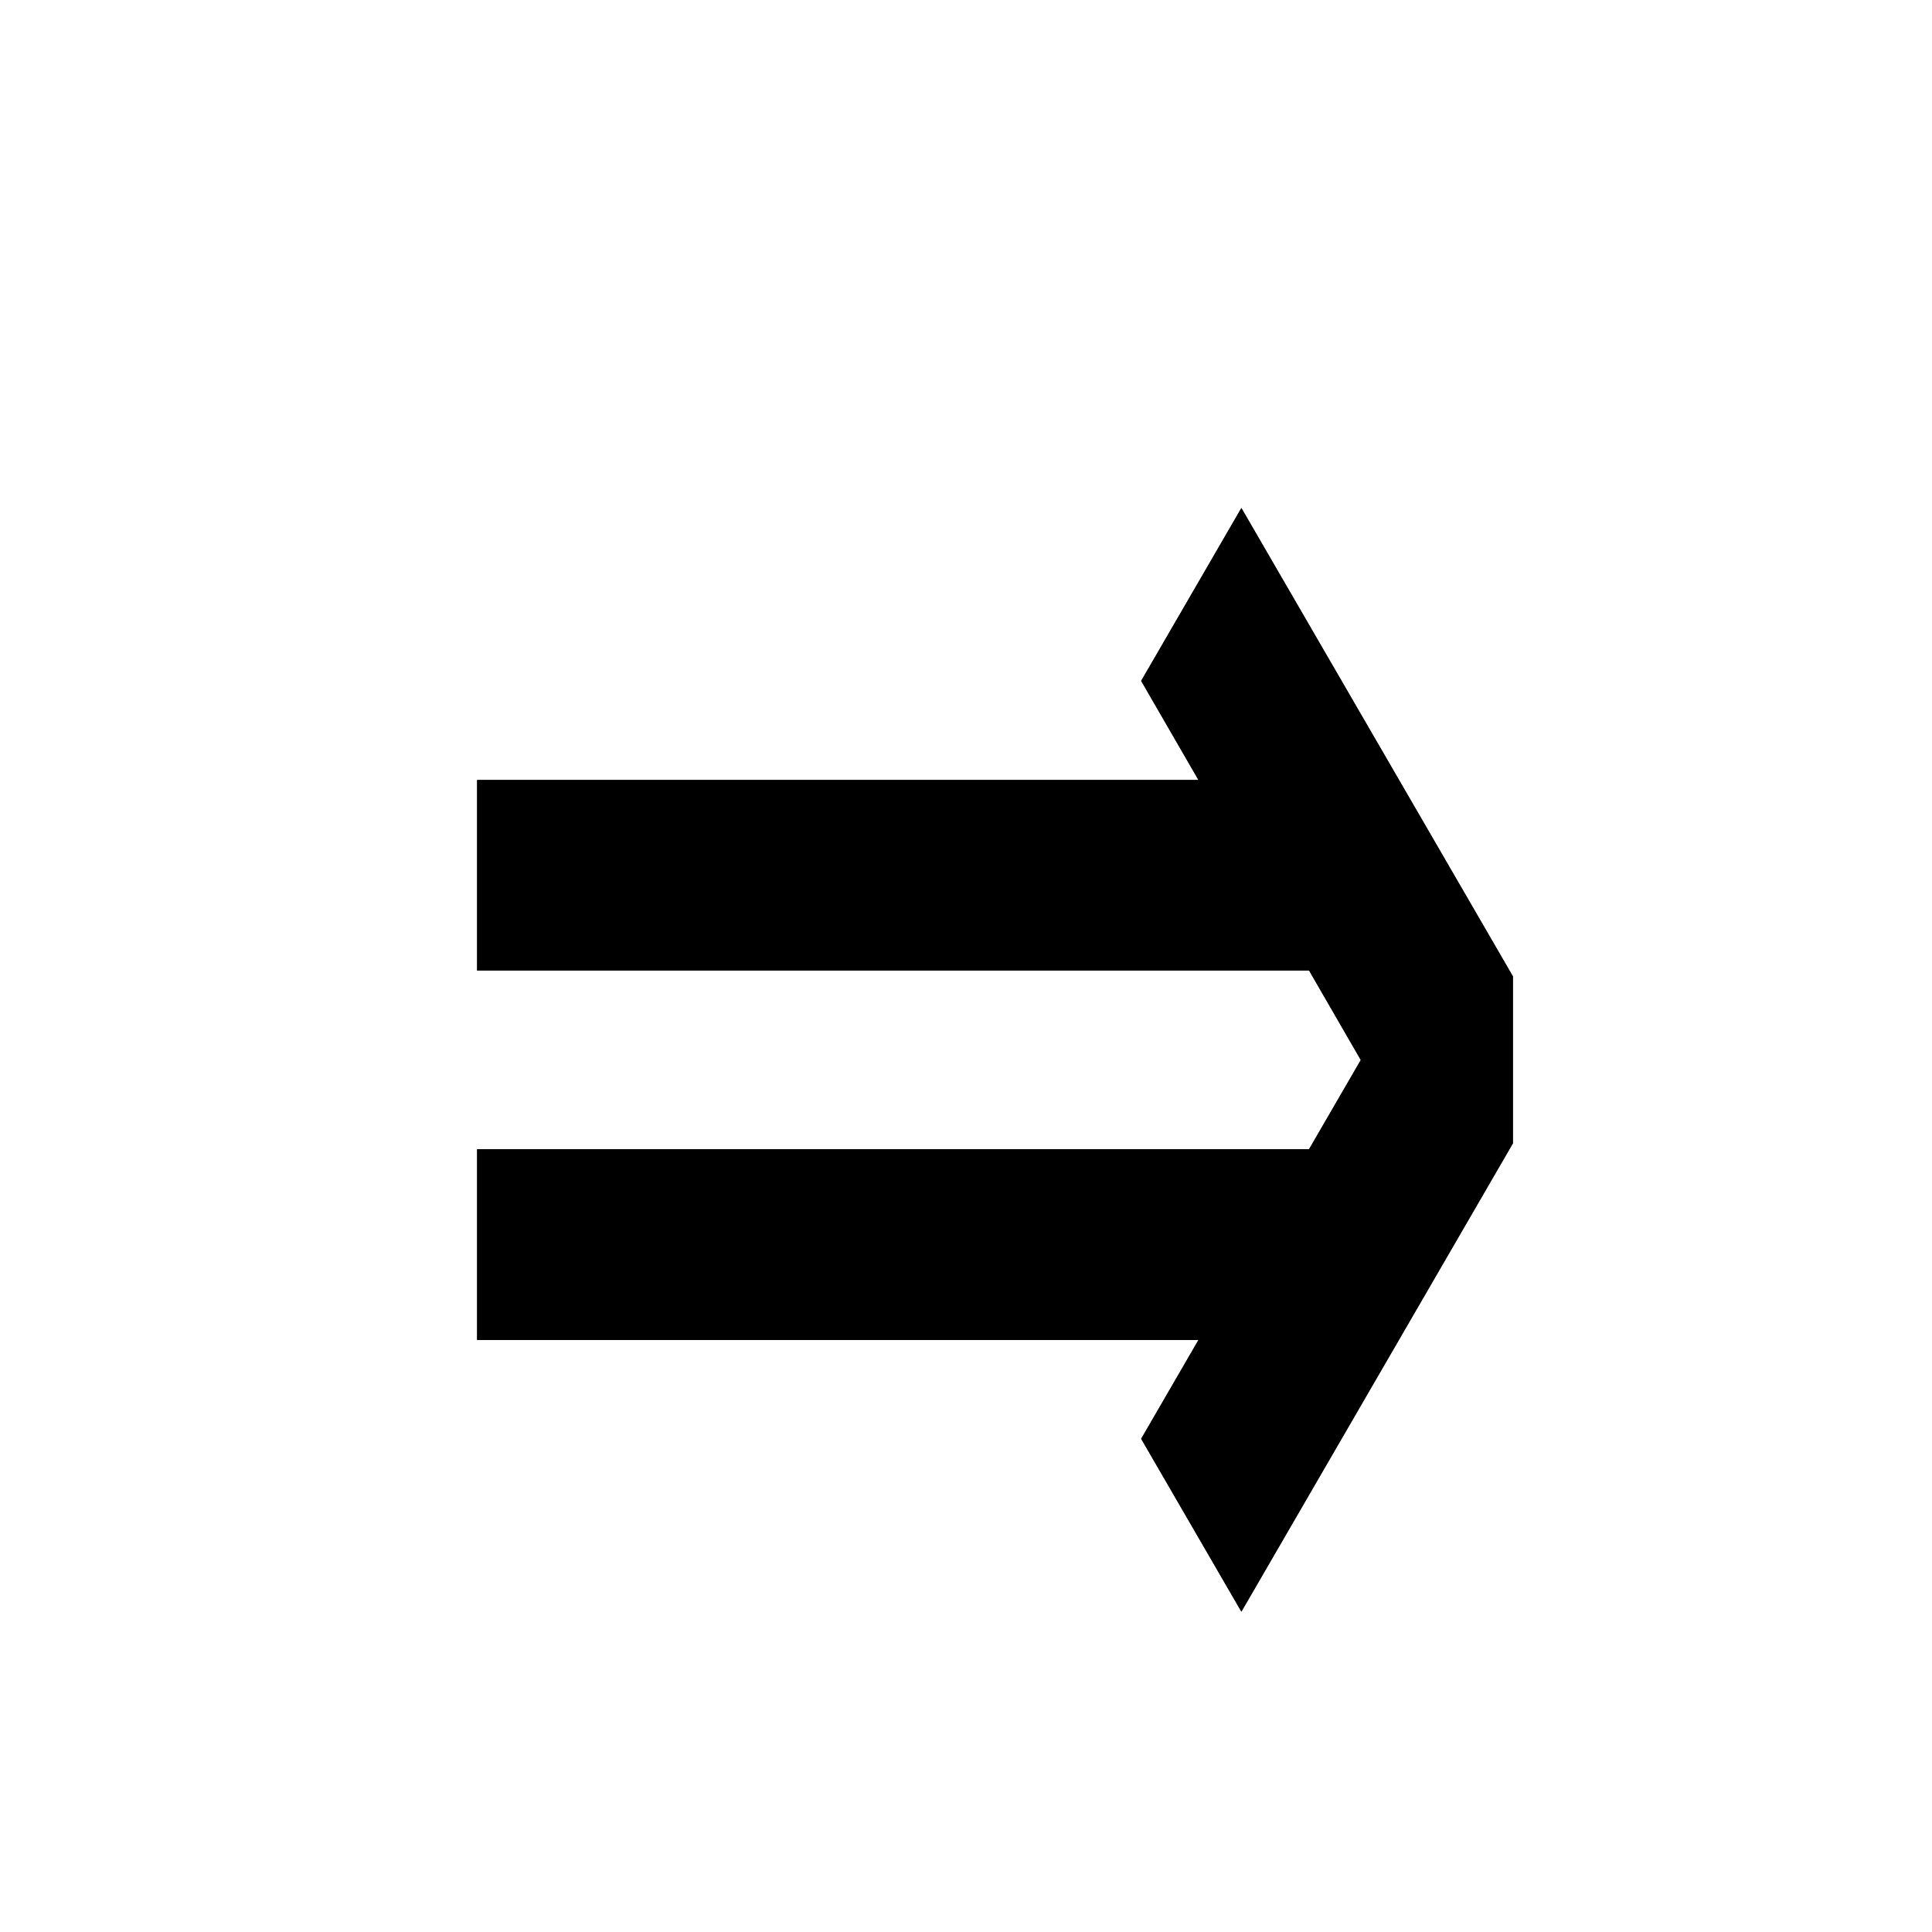
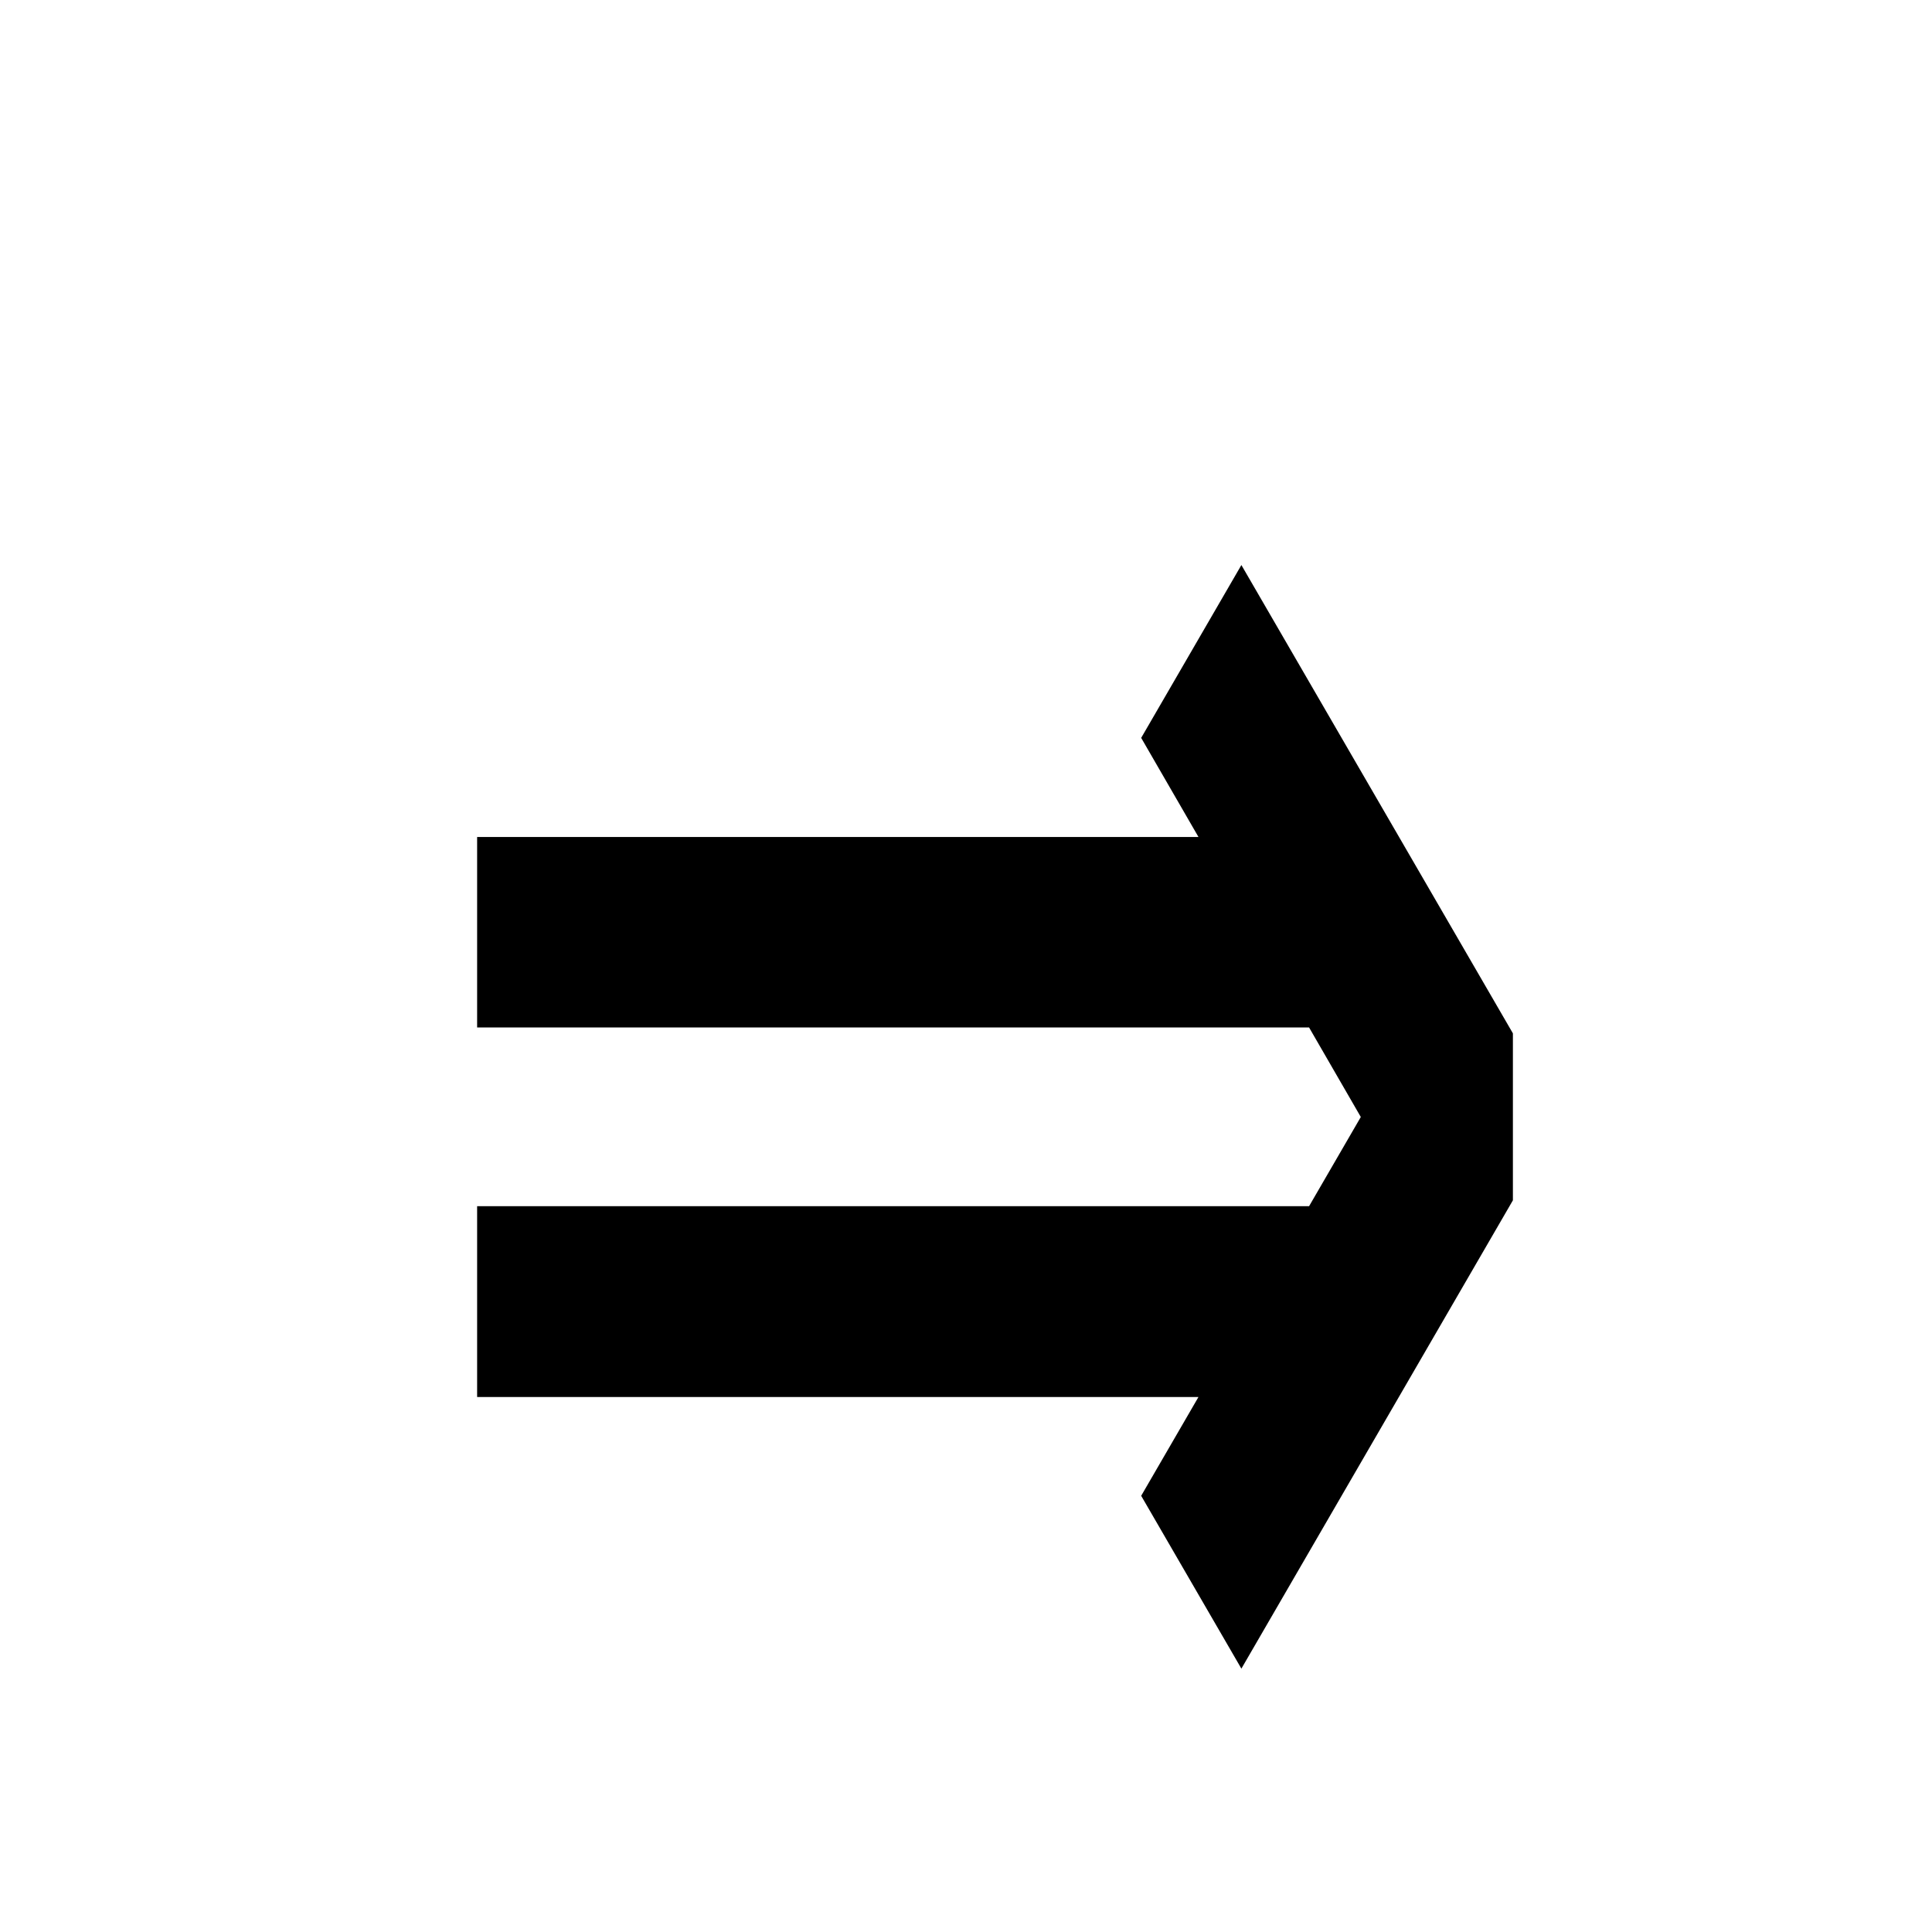
<svg xmlns="http://www.w3.org/2000/svg" xmlns:xlink="http://www.w3.org/1999/xlink" version="1.0" width="128" height="128" id="svg2">
  <defs id="defs5">
    <linearGradient id="linearGradient2816">
      <stop style="stop-color:#f07836;stop-opacity:1;" offset="0" id="stop2818" />
      <stop style="stop-color:white;stop-opacity:1" offset="1" id="stop2820" />
    </linearGradient>
    <linearGradient id="linearGradient2794">
      <stop style="stop-color:#545454;stop-opacity:1" offset="0" id="stop2796" />
      <stop style="stop-color:#545454;stop-opacity:1" offset="0.946" id="stop2804" />
      <stop style="stop-color:#c5c5c5;stop-opacity:0" offset="1" id="stop2798" />
    </linearGradient>
    <radialGradient xlink:href="#linearGradient2794" id="radialGradient3841" gradientUnits="userSpaceOnUse" gradientTransform="matrix(0.6963173,0,0,0.7364264,28.33299,17.54614)" cx="62.984" cy="65.016" fx="62.984" fy="65.016" r="54.18" />
    <linearGradient xlink:href="#linearGradient2816" id="linearGradient3843" gradientUnits="userSpaceOnUse" gradientTransform="matrix(0.6963173,0,0,0.7364264,28.97138,23.90669)" x1="31.5" y1="63" x2="31.5" y2="12" />
    <linearGradient xlink:href="#linearGradient2816" id="linearGradient3061" gradientUnits="userSpaceOnUse" gradientTransform="matrix(0.89419,0,0,0.50192,9.68787,-0.2957075)" x1="31.5" y1="63" x2="31.5" y2="12" />
    <radialGradient xlink:href="#linearGradient2794" id="radialGradient3065" gradientUnits="userSpaceOnUse" gradientTransform="matrix(1.057873,0,0,1.118138,-2.985313,-10.79573)" cx="62.984" cy="65.016" fx="62.984" fy="65.016" r="54.18" />
  </defs>
-   <text xml:space="preserve" style="font-size:123.122px;font-style:normal;font-variant:normal;font-weight:bold;font-stretch:normal;text-align:start;line-height:125%;letter-spacing:0px;word-spacing:0px;writing-mode:lr-tb;text-anchor:start;fill:#000000;fill-opacity:1;stroke:none;font-family:Arial Black;-inkscape-font-specification:'Arial Black, Bold'" x="34.484" y="92.065" id="text2995" transform="scale(0.7614177,1.31334)">
-     <tspan id="tspan3024" x="34.484" y="92.065">⇒</tspan>
-   </text>
-   <text transform="scale(0.7614177,1.31334)" id="text3026" y="92.065" x="34.484" style="font-size:123.122px;font-style:normal;font-variant:normal;font-weight:bold;font-stretch:normal;text-align:start;line-height:125%;letter-spacing:0px;word-spacing:0px;writing-mode:lr-tb;text-anchor:start;fill:#000000;fill-opacity:1;stroke:none;font-family:Arial Black;-inkscape-font-specification:'Arial Black, Bold'" xml:space="preserve">
-     <tspan y="92.065" x="34.484" id="tspan3028">⇒</tspan>
+   <text xml:space="preserve" style="font-style:normal;font-variant:normal;font-weight:bold;font-stretch:normal;line-height:0%;font-family:'Arial Black';-inkscape-font-specification:'Arial Black, Bold';text-align:start;letter-spacing:0px;word-spacing:0px;writing-mode:lr-tb;text-anchor:start;fill:#000000;fill-opacity:1;stroke:none" x="34.484" y="94.941" id="text2995" transform="scale(0.7614177,1.31334)">
+     <tspan id="tspan3024" x="34.484" y="94.941" style="font-size:123.122px;line-height:1.25">⇒</tspan>
  </text>
</svg>
